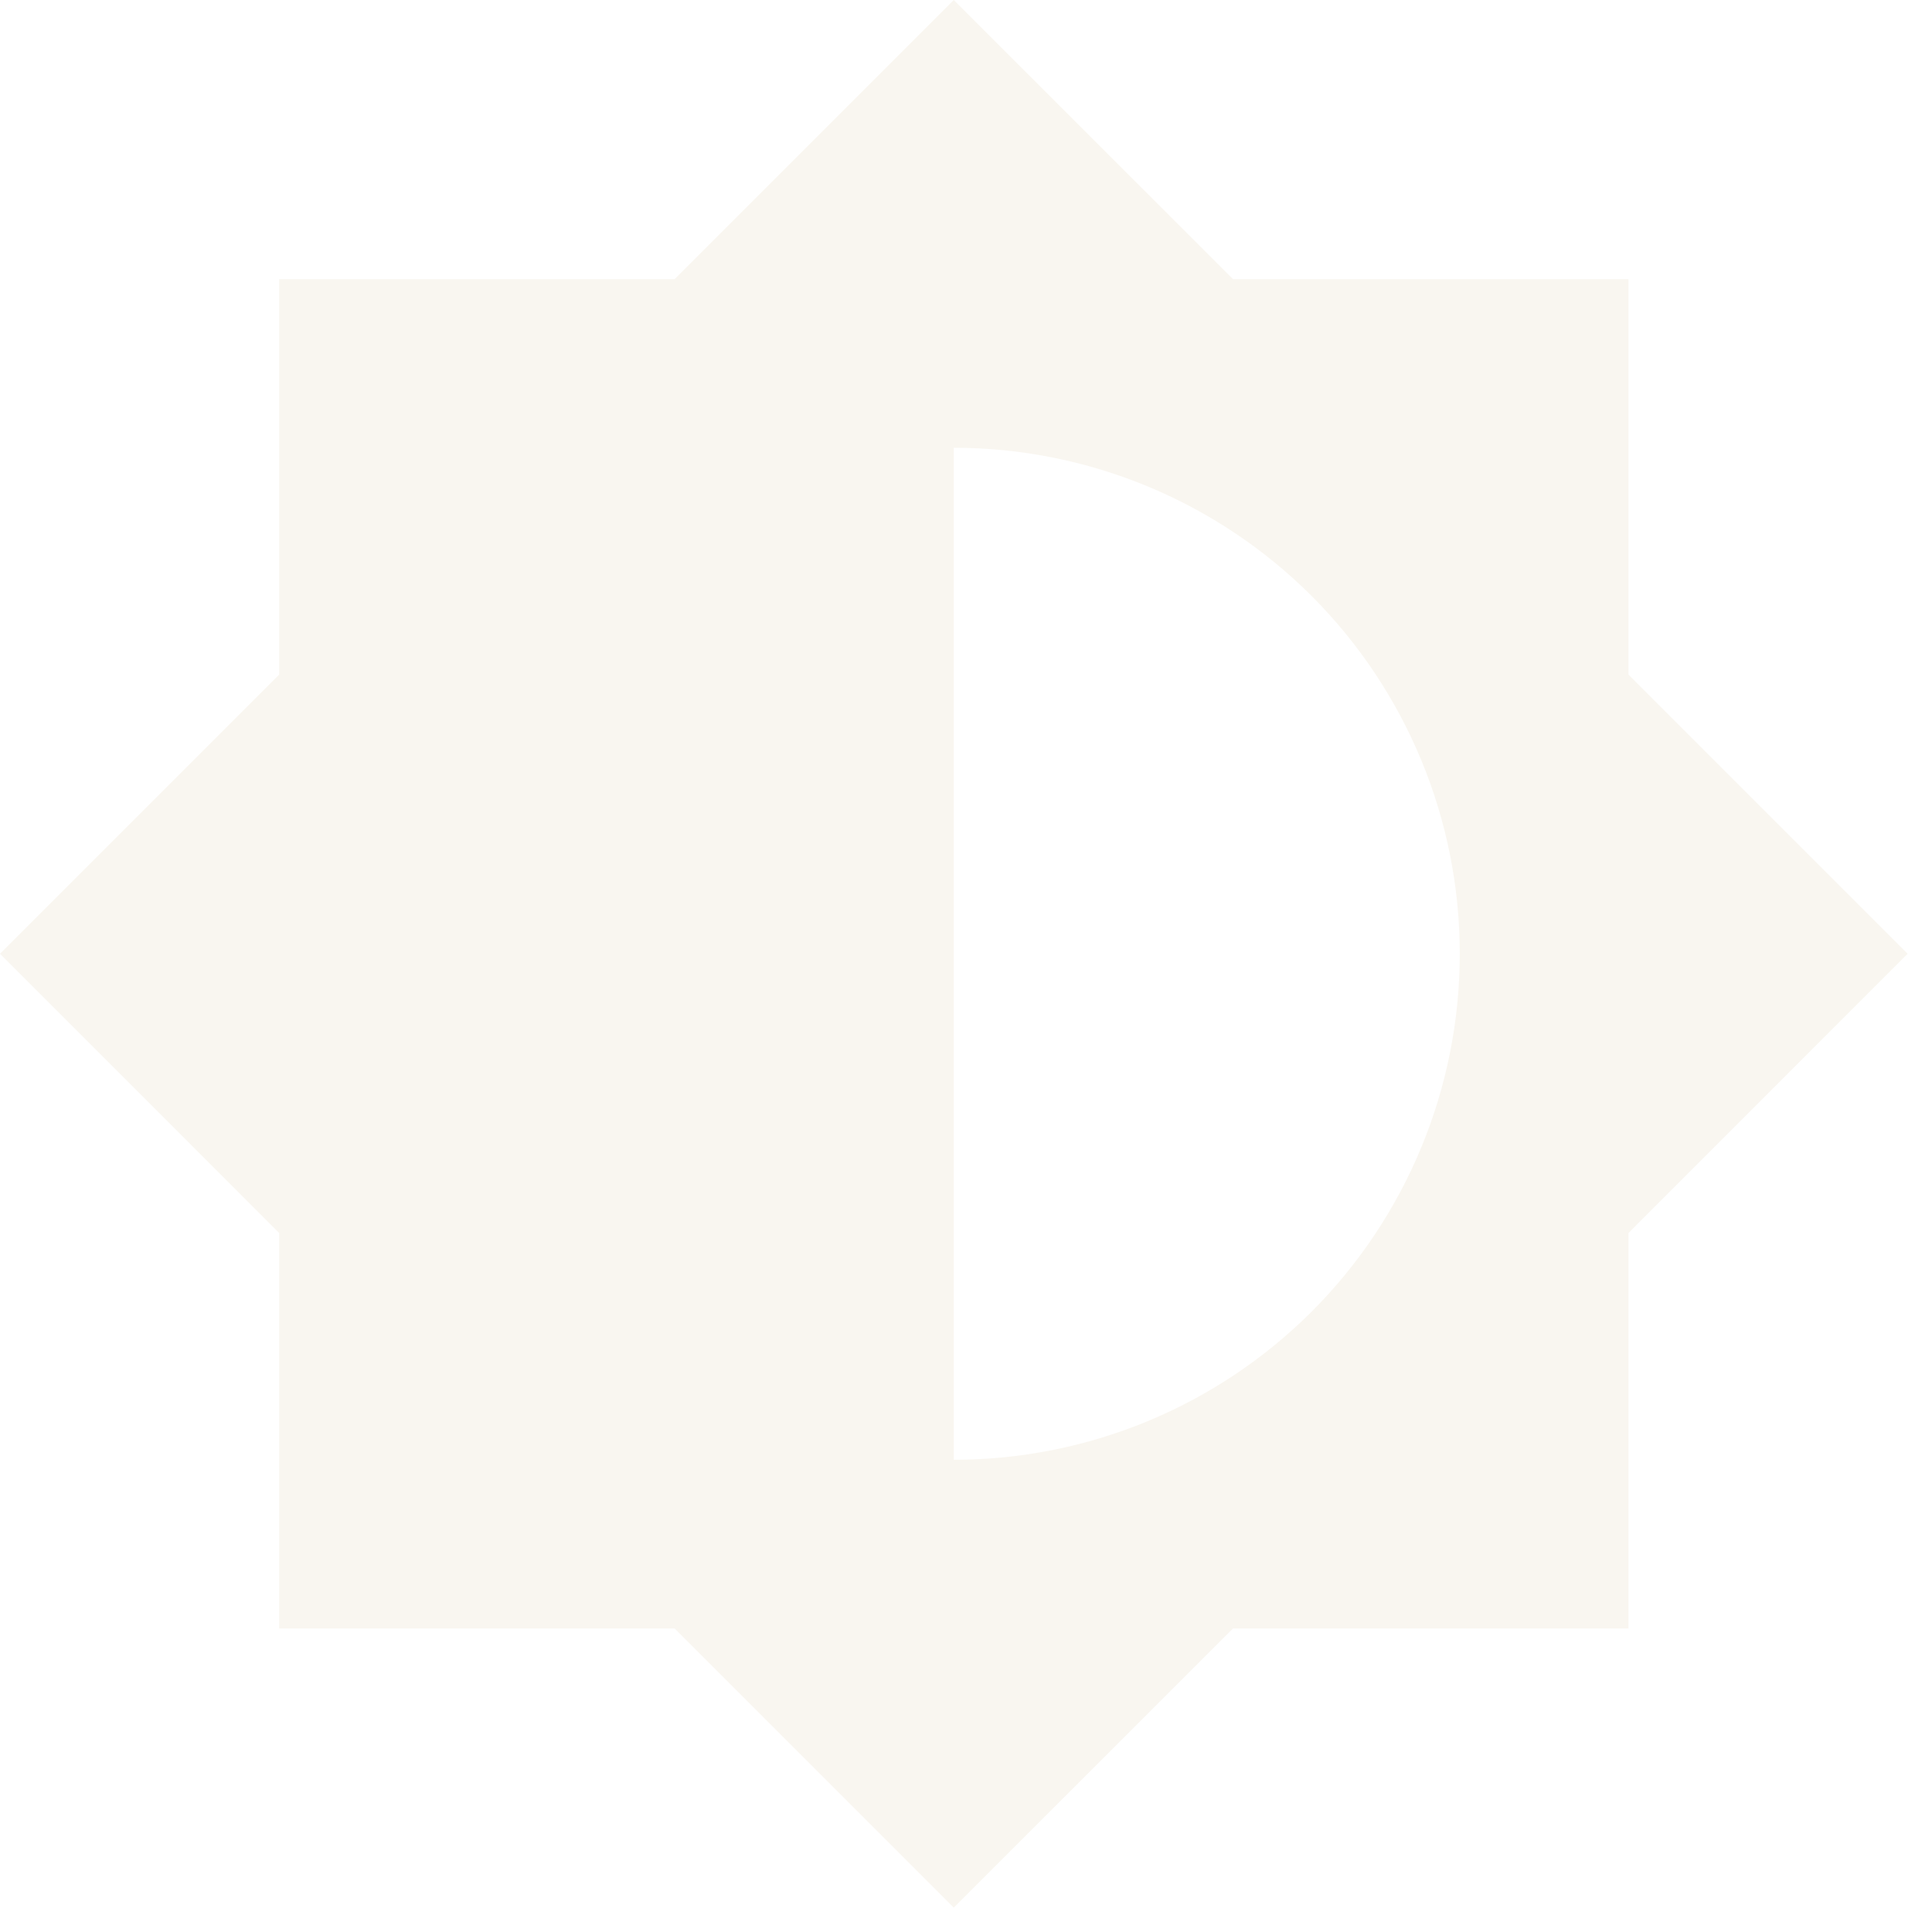
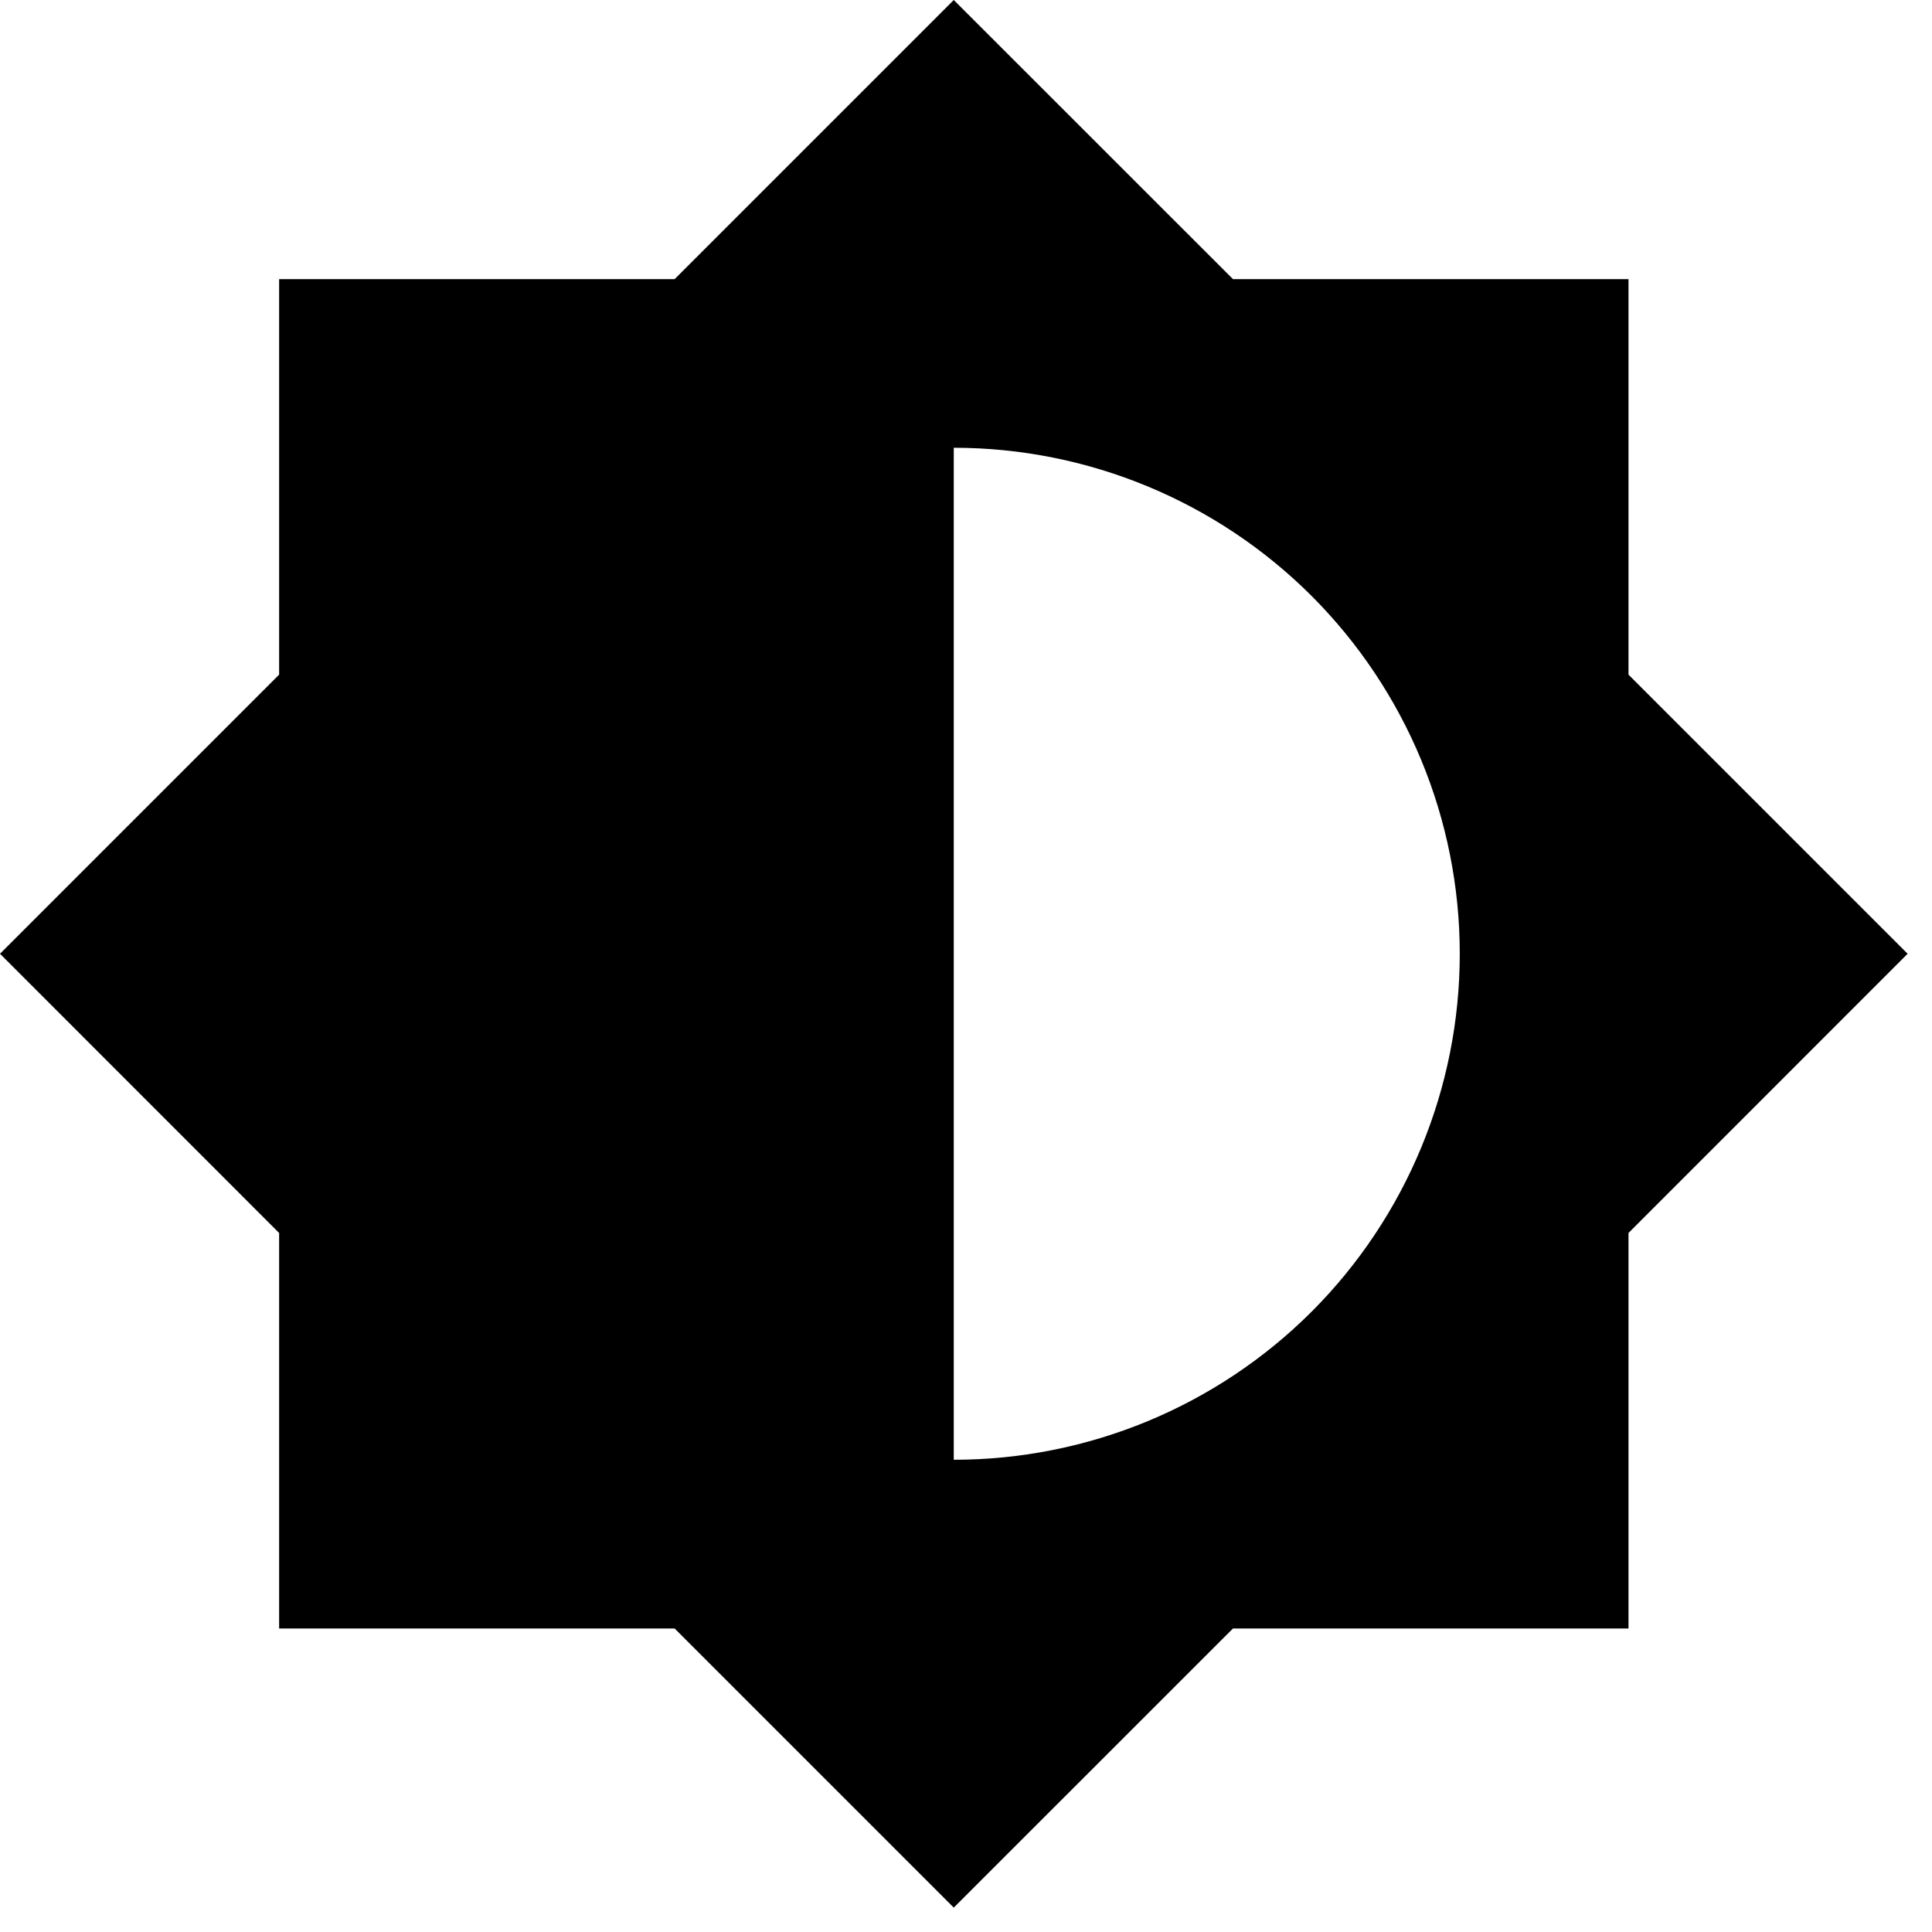
<svg xmlns="http://www.w3.org/2000/svg" width="21" height="21" viewBox="0 0 21 21" fill="none">
-   <path d="M10.367 15.867V4.867C11.826 4.867 13.225 5.447 14.257 6.478C15.288 7.51 15.867 8.909 15.867 10.367C15.867 11.826 15.288 13.225 14.257 14.257C13.225 15.288 11.826 15.867 10.367 15.867ZM17.701 13.402L20.735 10.367L17.701 7.333V3.034H13.402L10.367 0L7.333 3.034H3.034V7.333L0 10.367L3.034 13.402V17.701H7.333L10.367 20.735L13.402 17.701H17.701V13.402Z" fill="#F9F6F0" />
+   <path d="M10.367 15.867V4.867C11.826 4.867 13.225 5.447 14.257 6.478C15.288 7.51 15.867 8.909 15.867 10.367C15.867 11.826 15.288 13.225 14.257 14.257C13.225 15.288 11.826 15.867 10.367 15.867ZM17.701 13.402L20.735 10.367L17.701 7.333V3.034H13.402L10.367 0L7.333 3.034H3.034V7.333L0 10.367L3.034 13.402V17.701H7.333L10.367 20.735L13.402 17.701H17.701V13.402Z" fill="currentColor" />
</svg>
